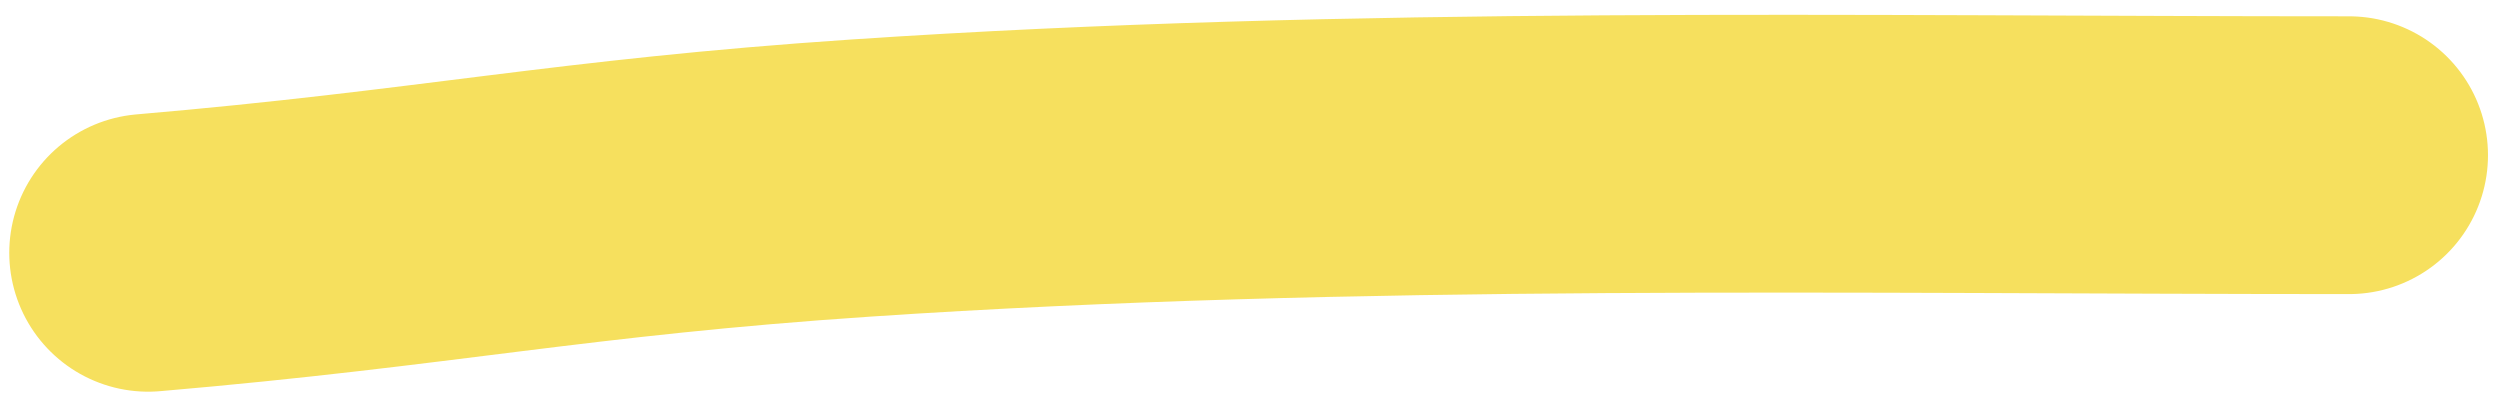
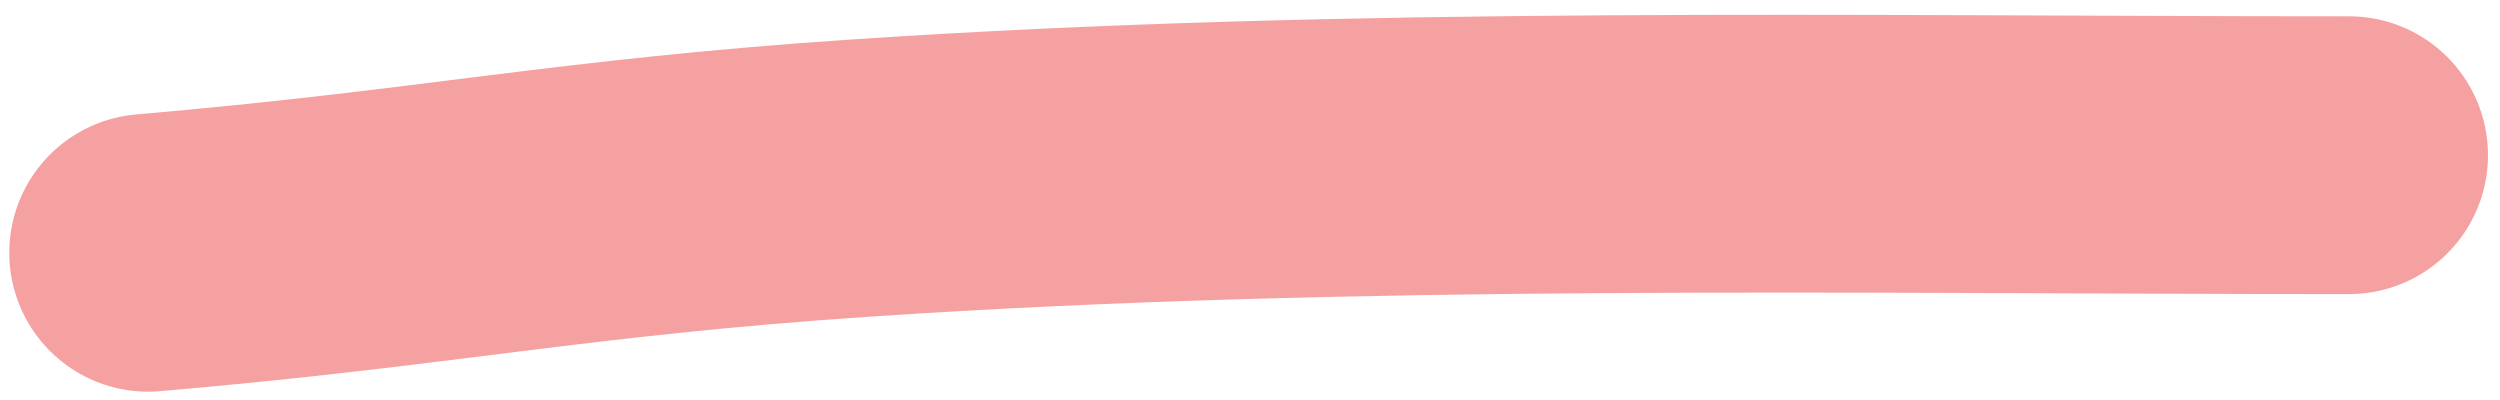
<svg xmlns="http://www.w3.org/2000/svg" width="125" height="20" viewBox="0 0 135 21" fill="none">
-   <path d="M8 13.351C23.614 12.012 30.823 10.365 46.5 9.314C73.135 7.528 100.096 8.081 126.851 8.081" stroke="#F6E05E" stroke-width="15" stroke-linecap="round" stroke-linejoin="round" />
+   <path d="M8 13.351C23.614 12.012 30.823 10.365 46.5 9.314C73.135 7.528 100.096 8.081 126.851 8.081" stroke="#F6A1A1" stroke-width="15" stroke-linecap="round" stroke-linejoin="round" />
</svg>
